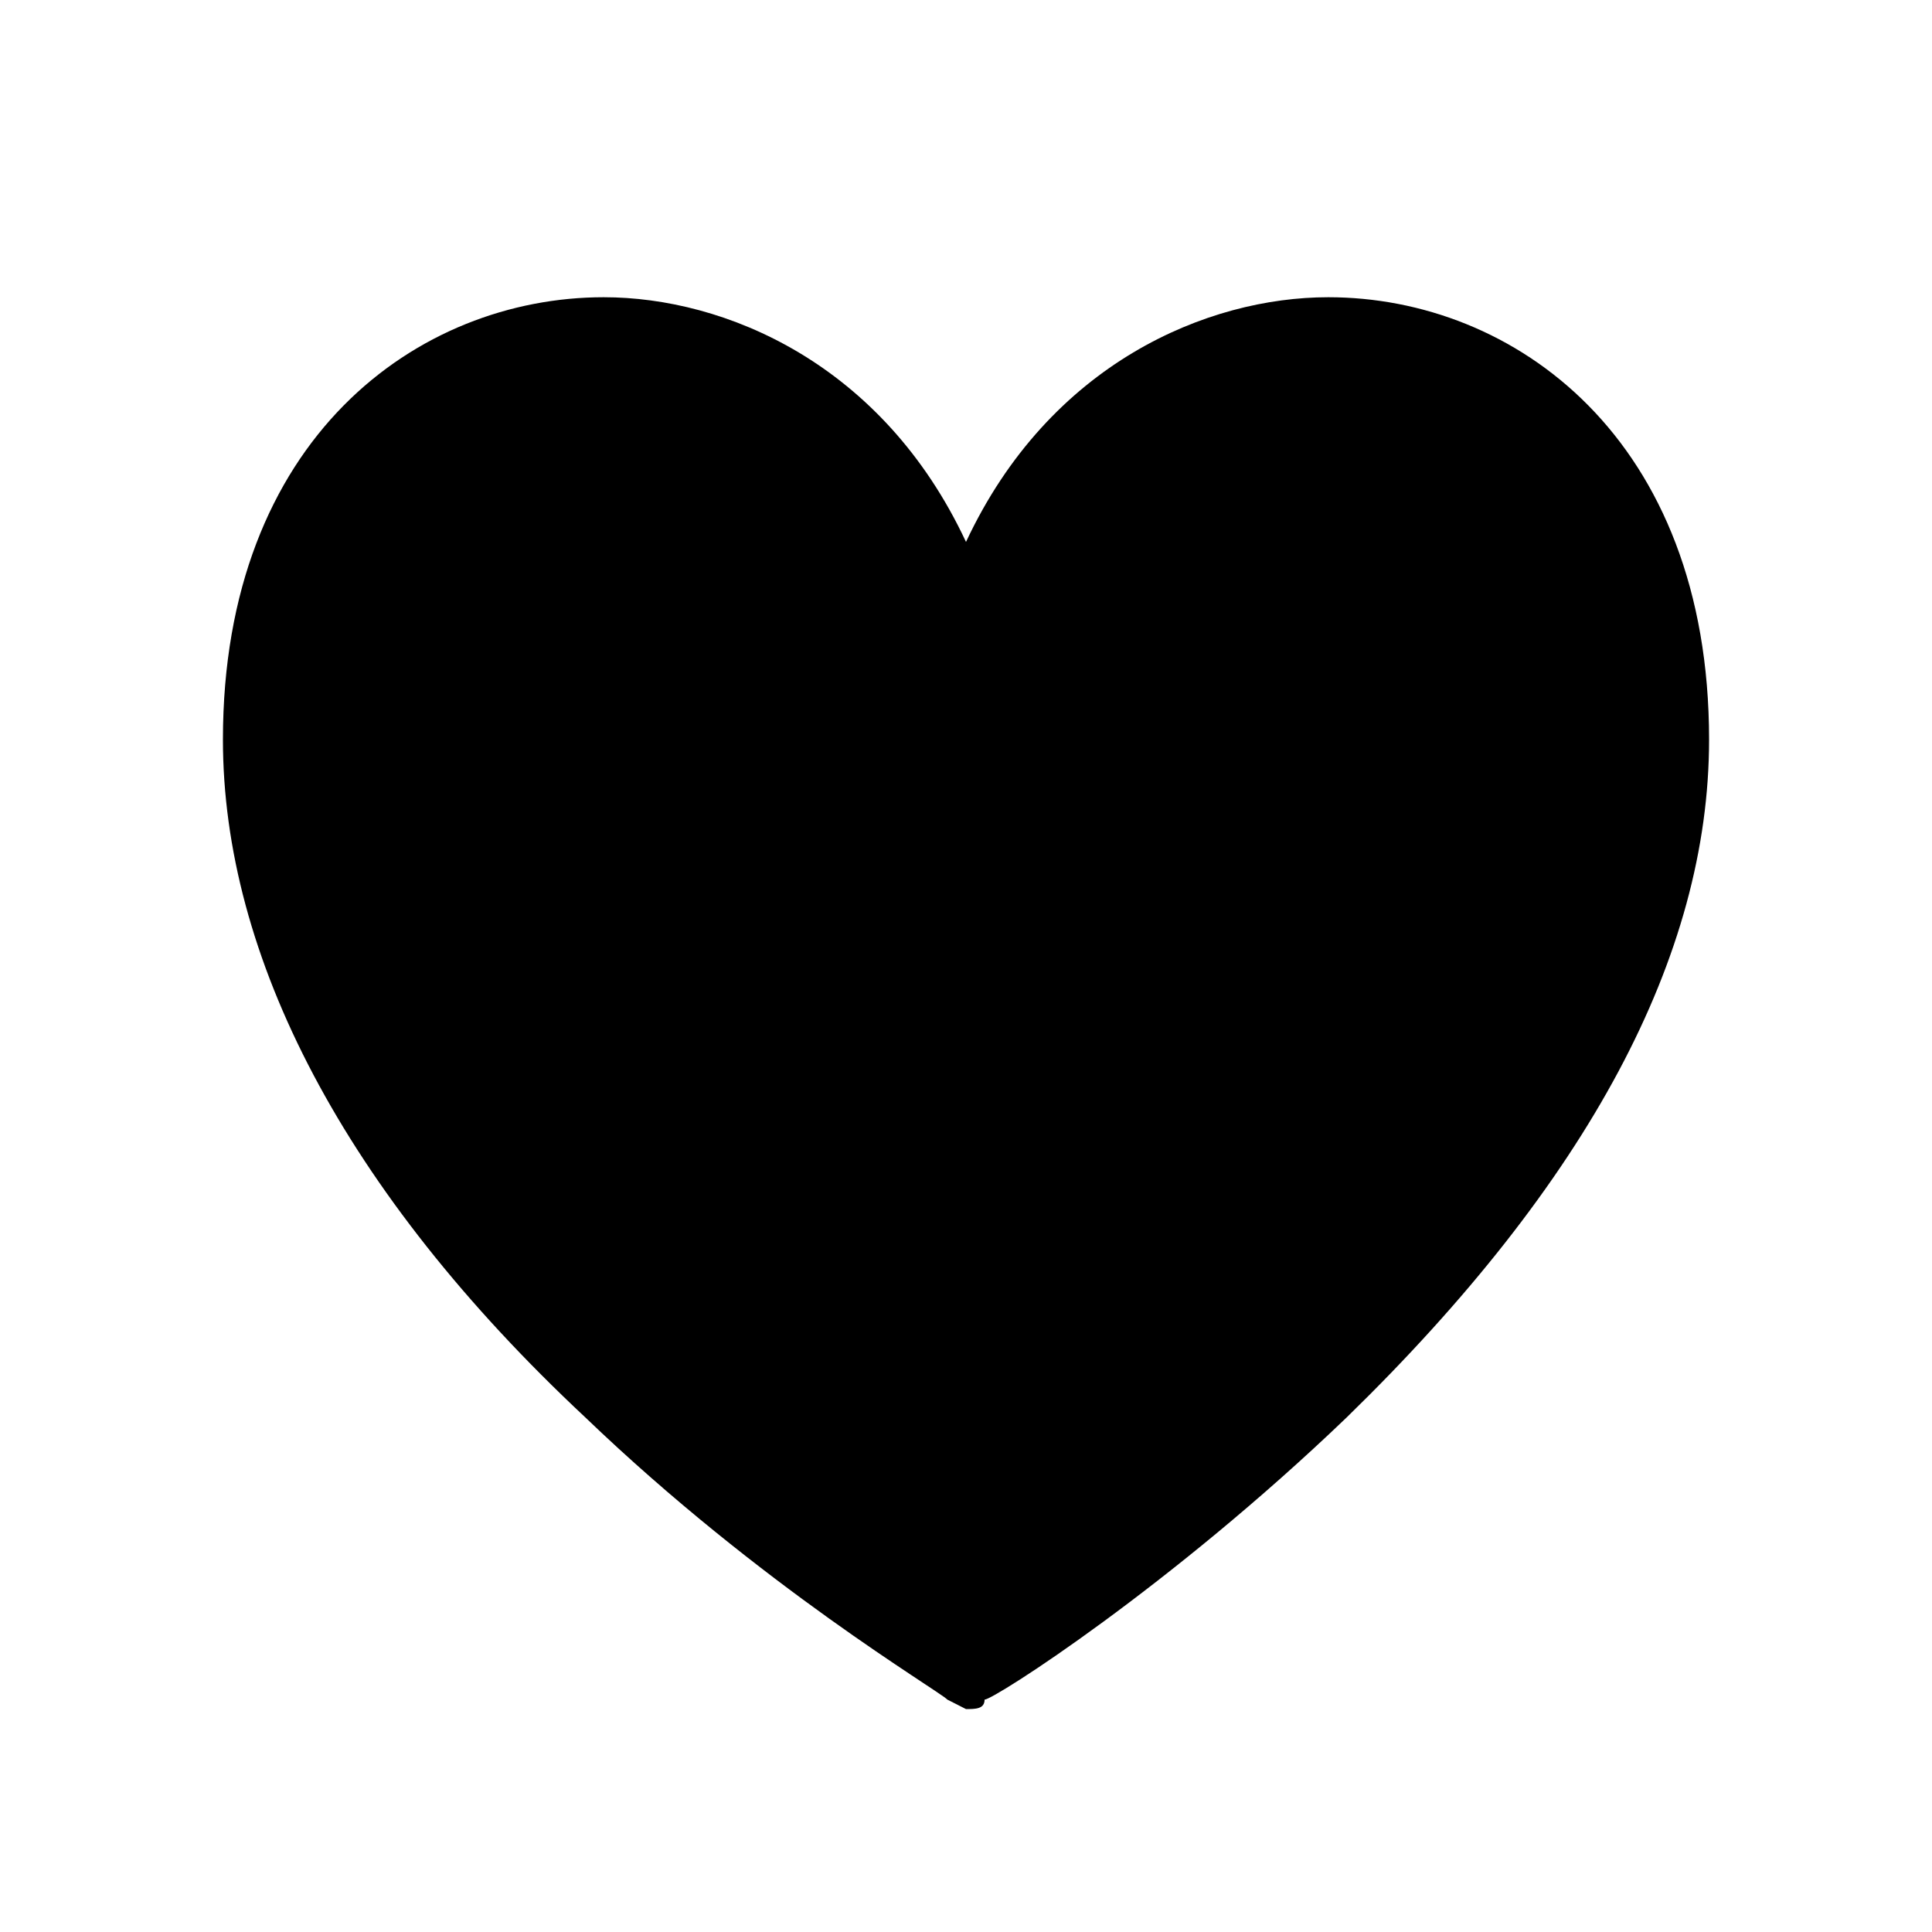
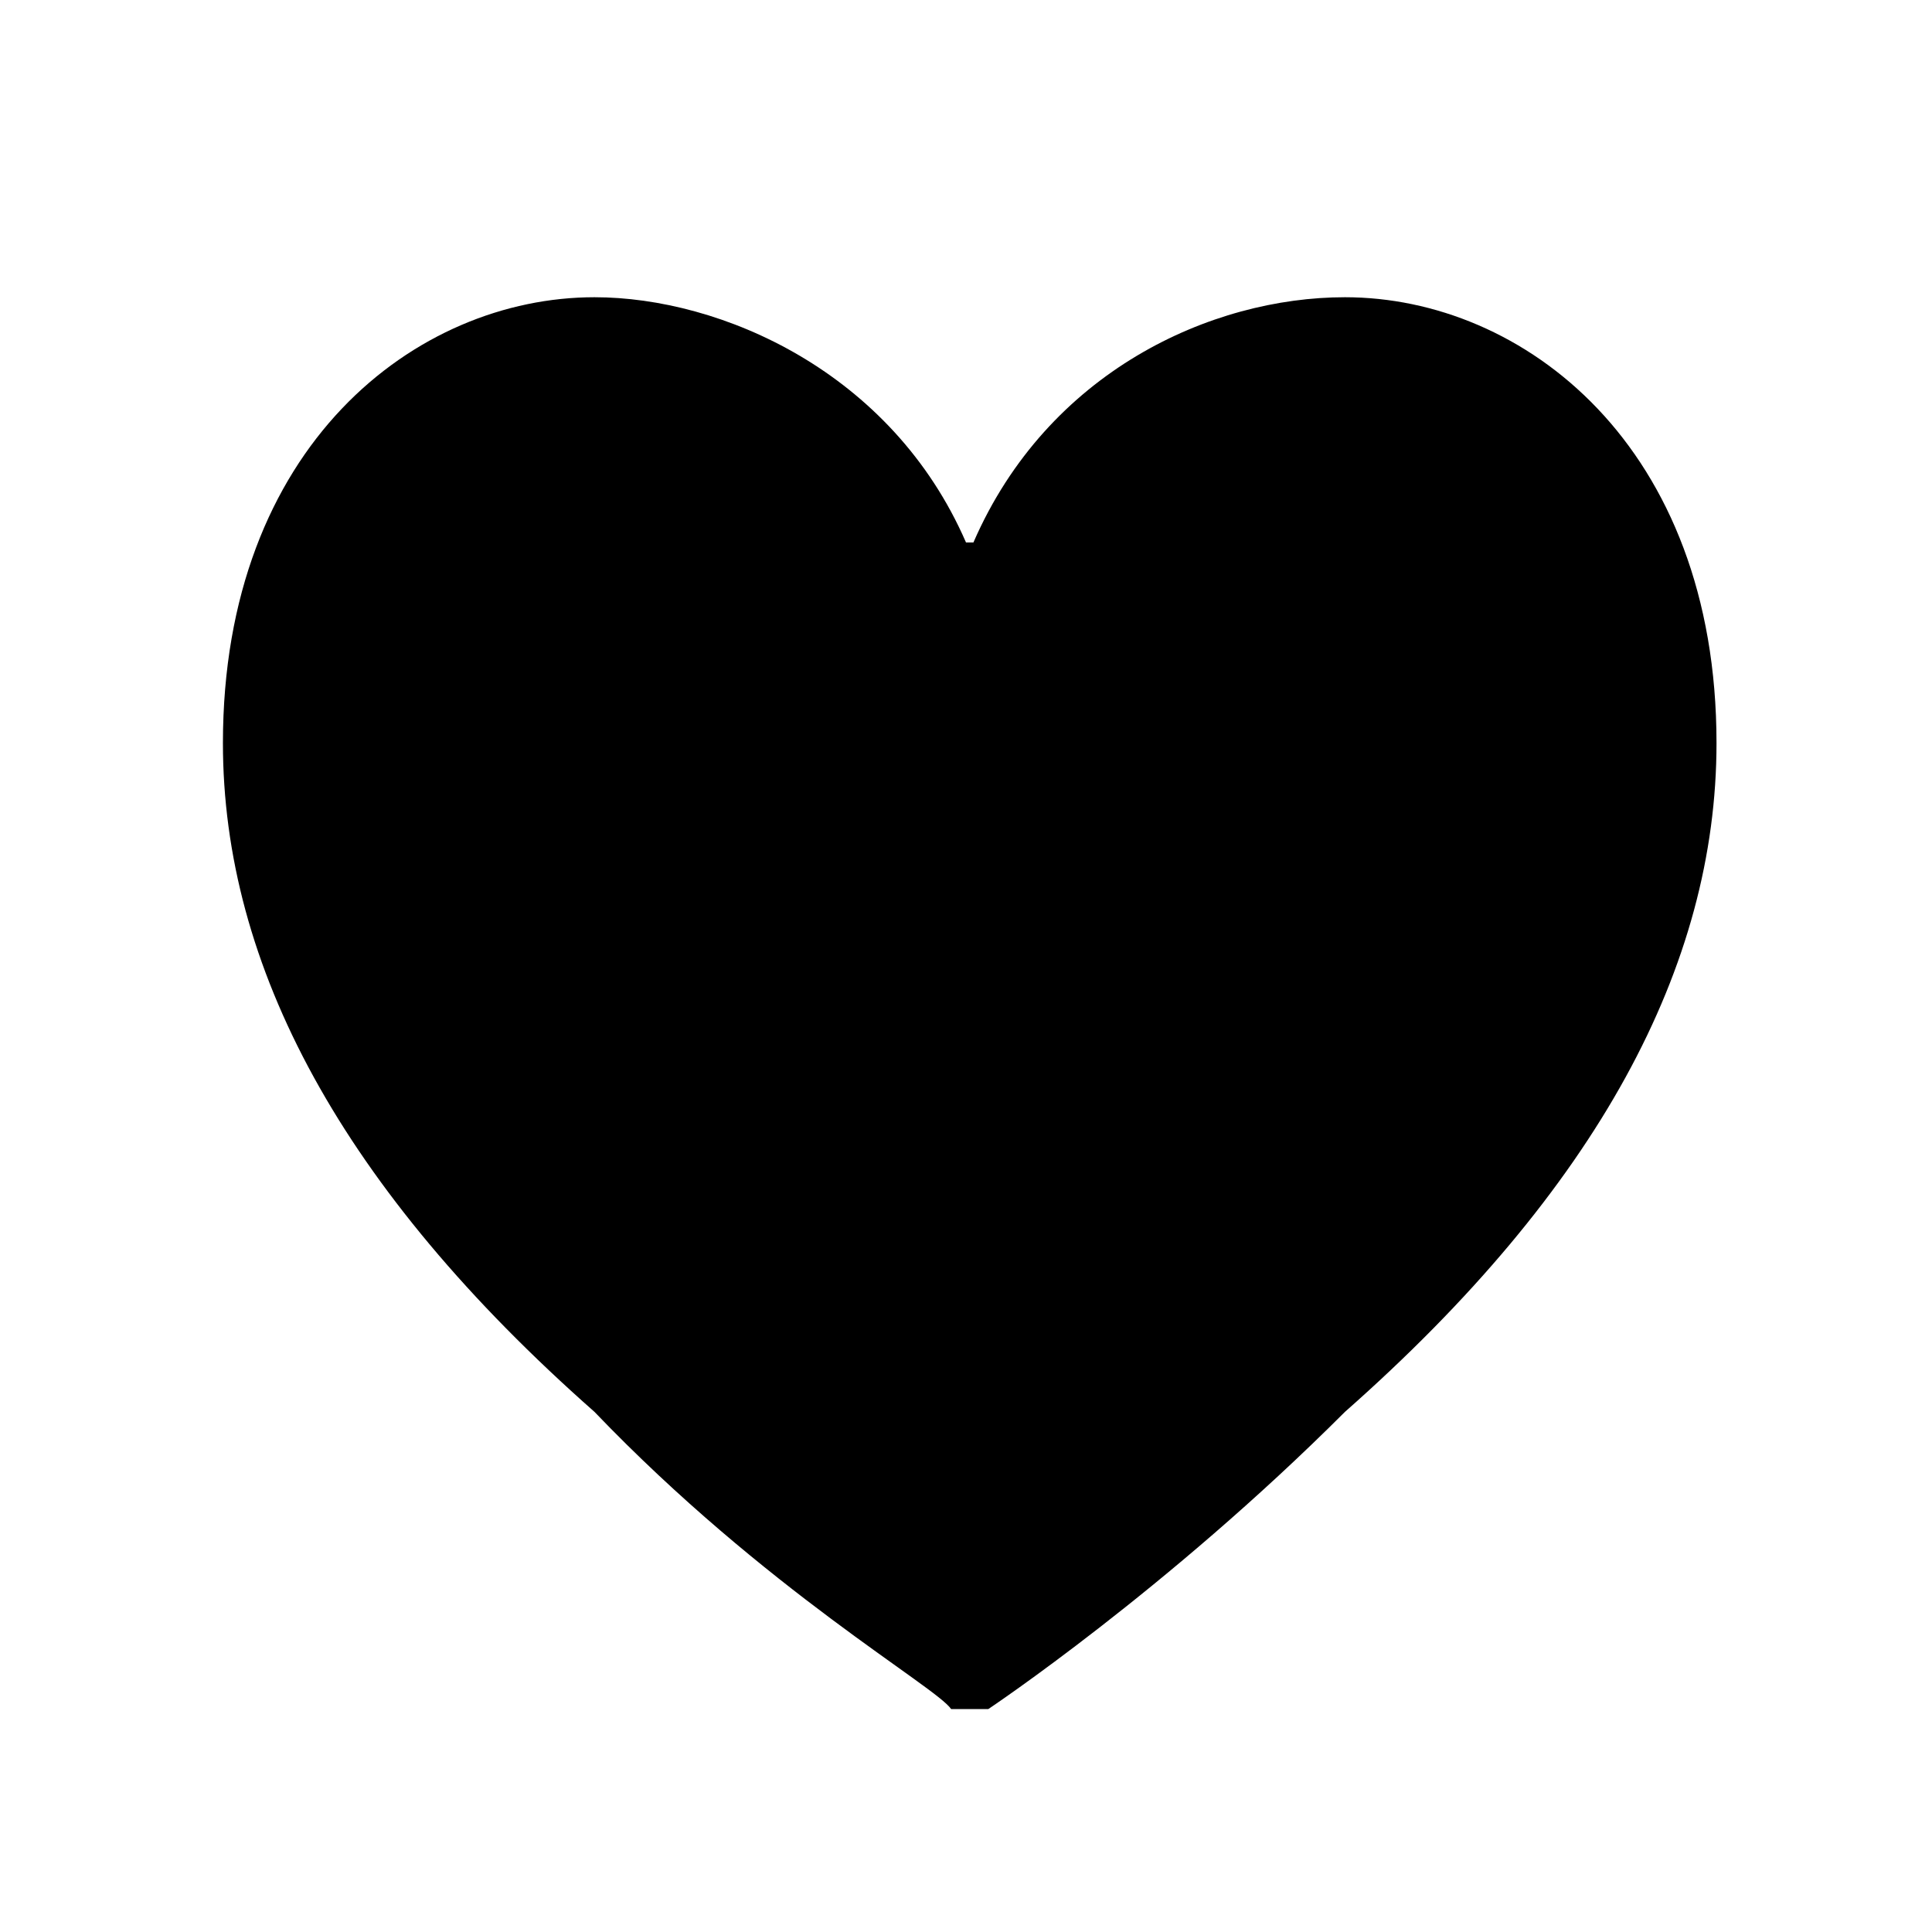
<svg xmlns="http://www.w3.org/2000/svg" viewBox="0 0 26 26">
-   <path d="M13 7.293c-1.125-2.407-3.25-3.293-4.875-3.293-2.5 0-5.125 1.9-5.125 5.953 0 2.913 1.625 6.08 4.875 9.12 2.375 2.28 4.75 3.673 4.875 3.8l.25.127c.125 0 .25 0 .25-.127.125 0 2.5-1.52 4.875-3.8 3.25-3.167 4.875-6.207 4.875-9.12 0-4.053-2.625-5.953-5.125-5.953-1.625 0-3.75.887-4.875 3.293z" />
+   <path d="M13 7.3C12 5 9.7 4 8 4c-2.4 0-5 2-5 6 0 3 1.6 6 5 9 2.3 2.4 4.6 3.7 4.8 4h.5s2.4-1.6 4.8-4c3.4-3 5-6 5-9 0-4-2.6-6-5-6-1.8 0-4 1-5 3.3z" />
</svg>
